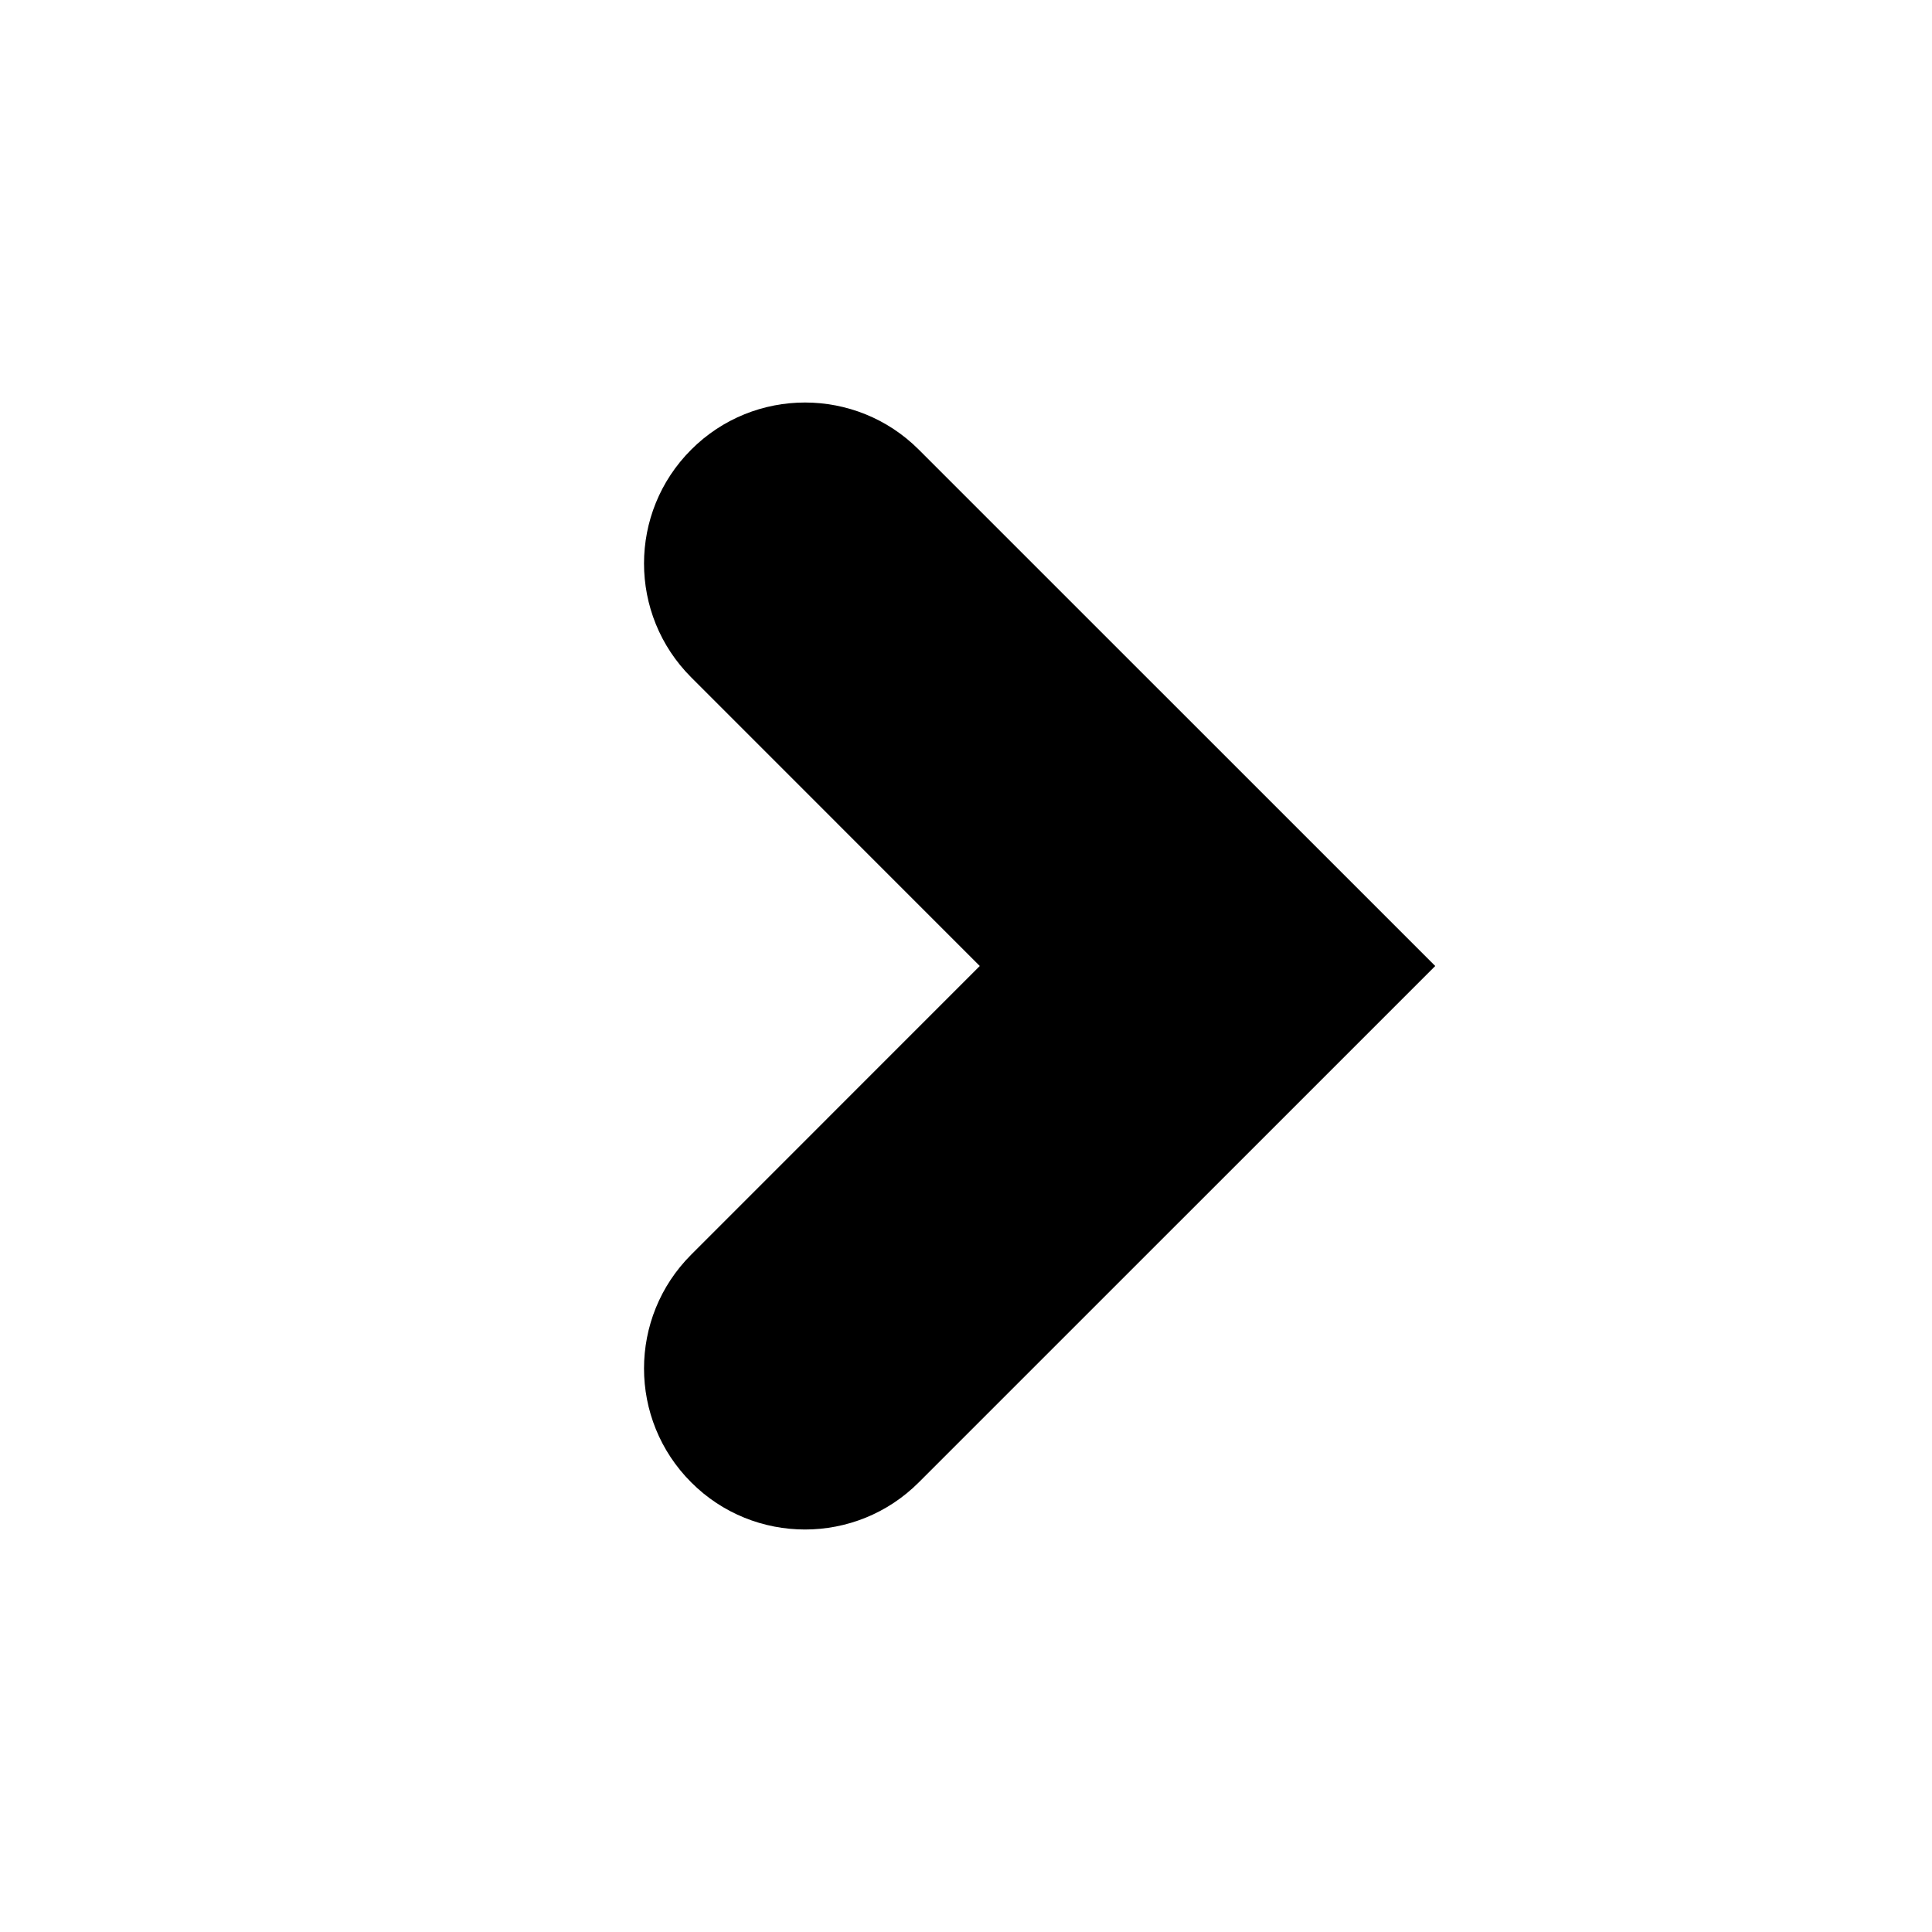
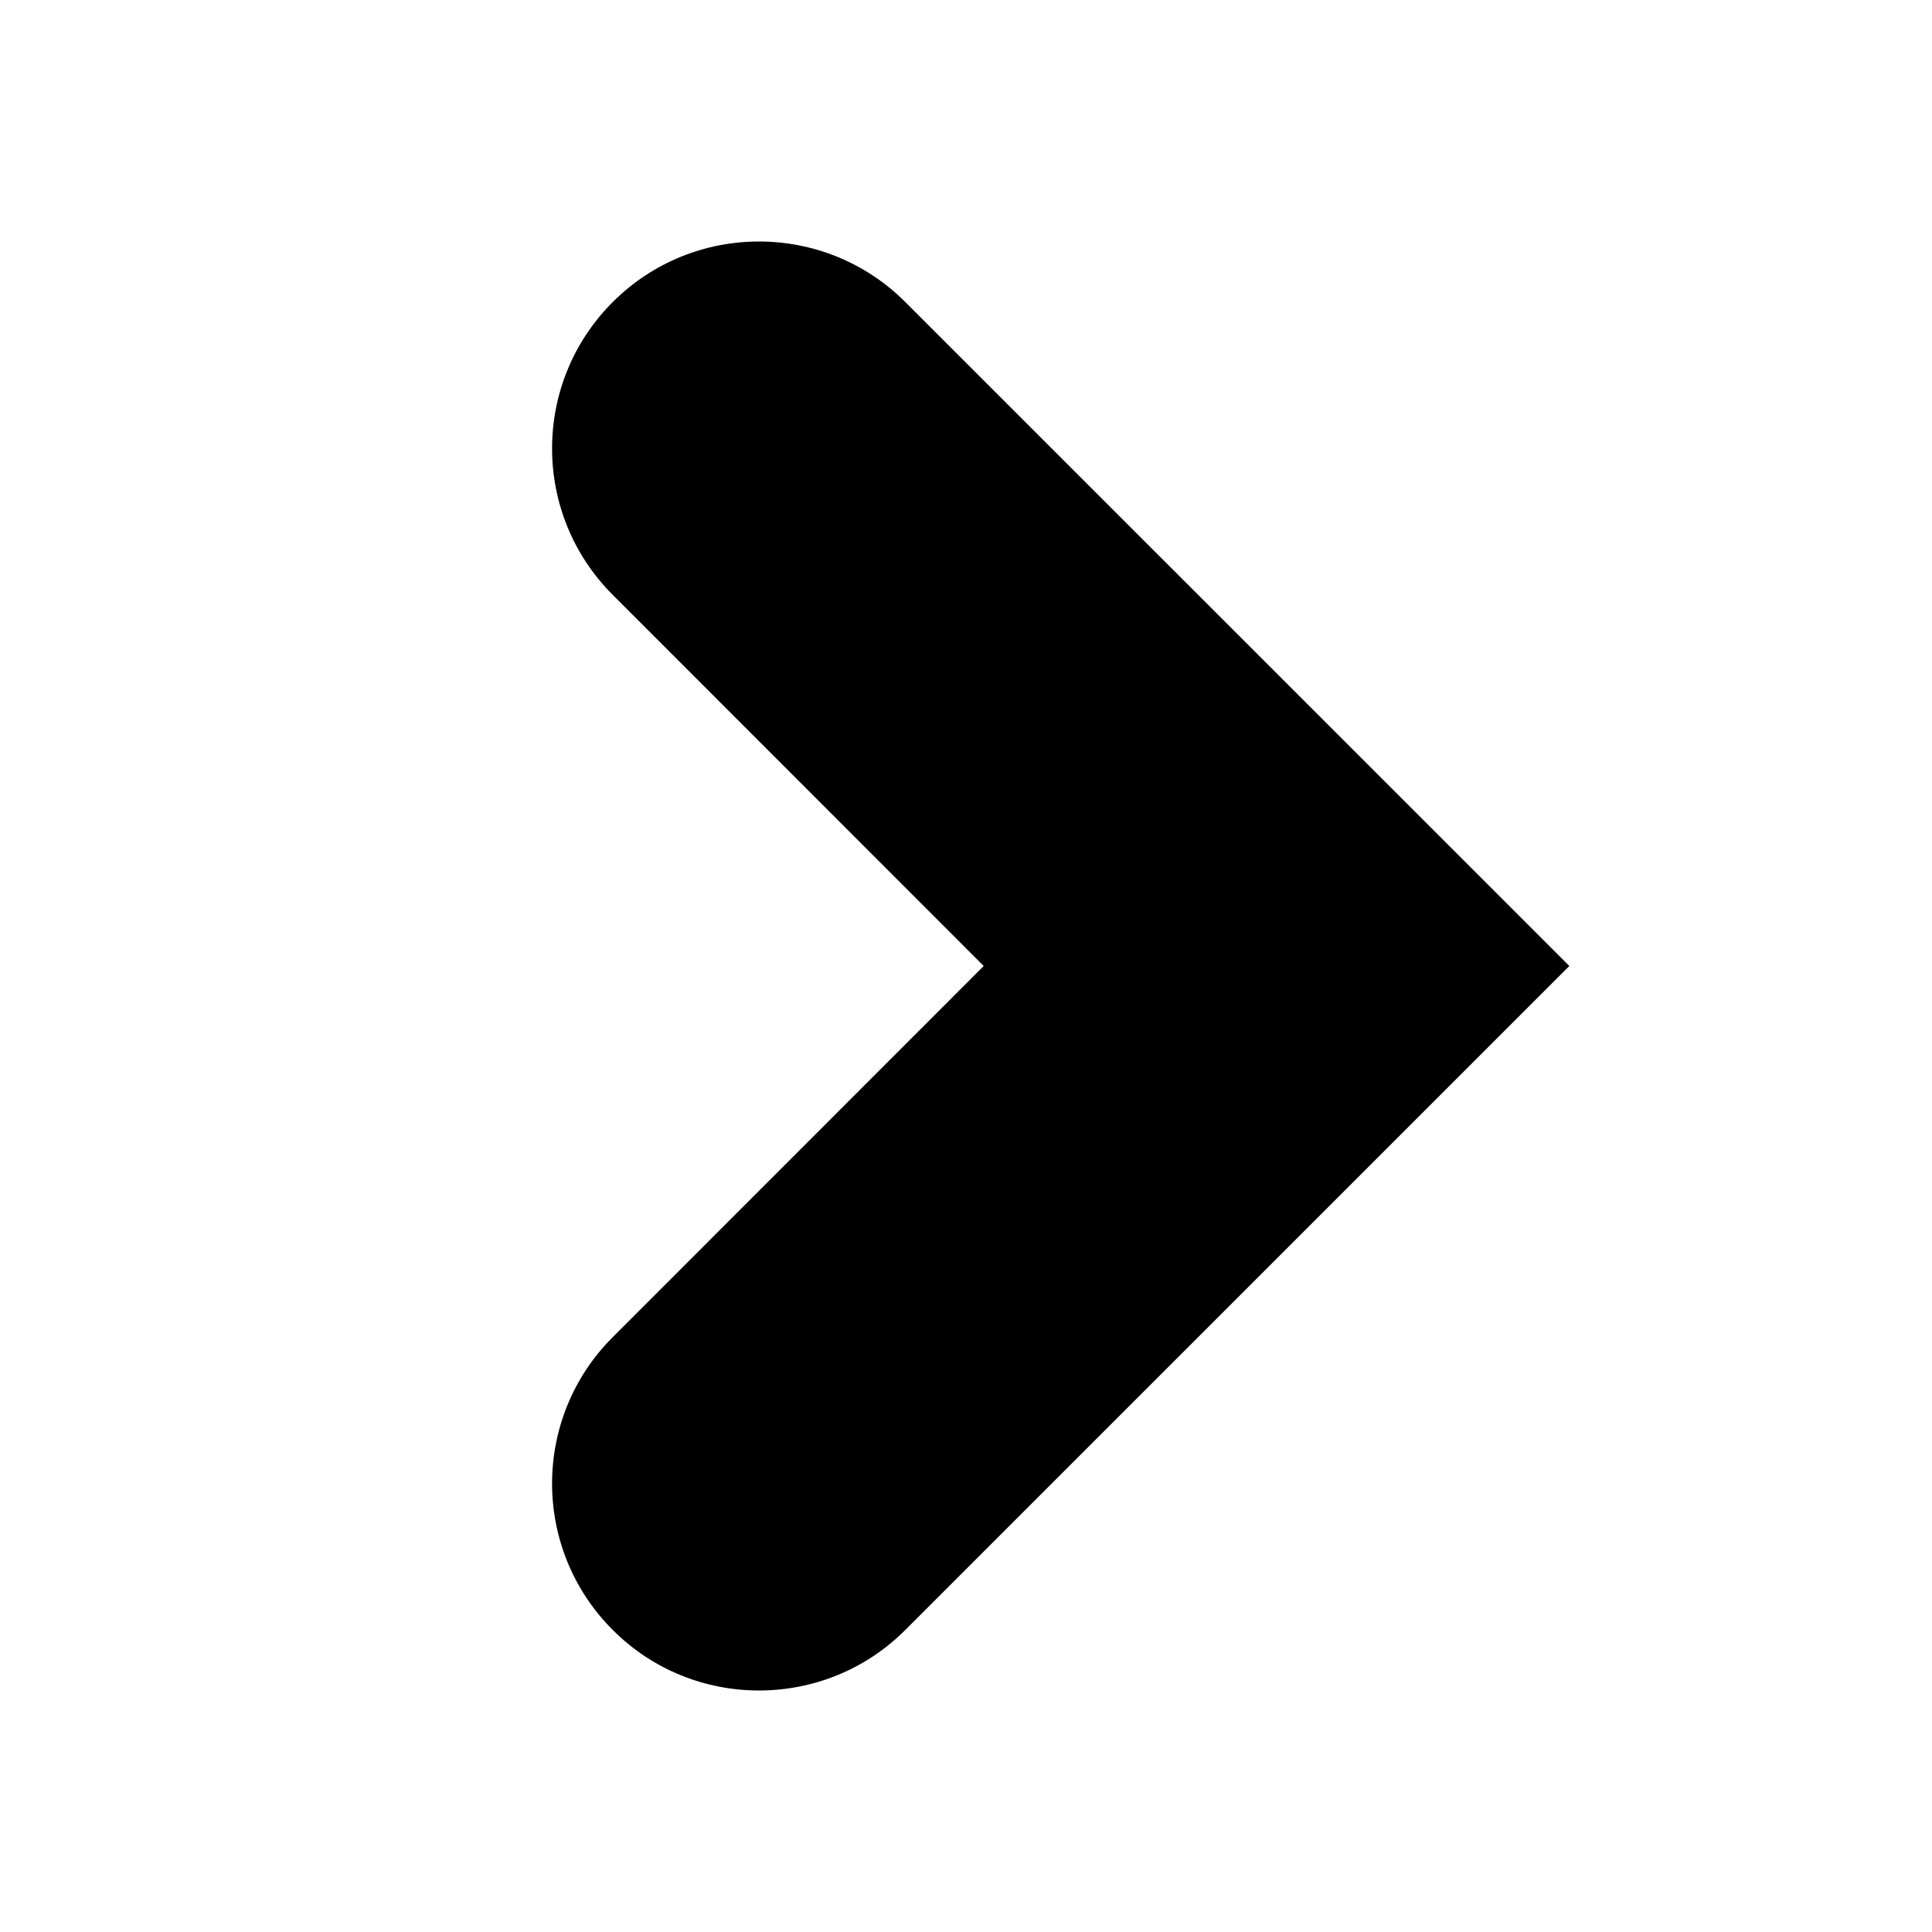
<svg xmlns="http://www.w3.org/2000/svg" class="icon" version="1.1" viewBox="0 0 24 24">
-   <path d="M8.586 5.586c-0.781 0.781-0.781 2.047 0 2.828l3.585 3.586-3.585 3.586c-0.781 0.781-0.781 2.047 0 2.828 0.39 0.391 0.902 0.586 1.414 0.586s1.024-0.195 1.414-0.586l6.415-6.414-6.415-6.414c-0.78-0.781-2.048-0.781-2.828 0z" />
+   <path d="M7.611 3.753c-1.004 1.004-1.004 2.632 0 3.636l4.609 4.611-4.609 4.611c-1.004 1.004-1.004 2.632 0 3.636 0.501 0.503 1.16 0.753 1.818 0.753s1.317-0.251 1.818-0.753l8.248-8.247-8.248-8.247c-1.003-1.004-2.633-1.004-3.636 0z" />
</svg>
